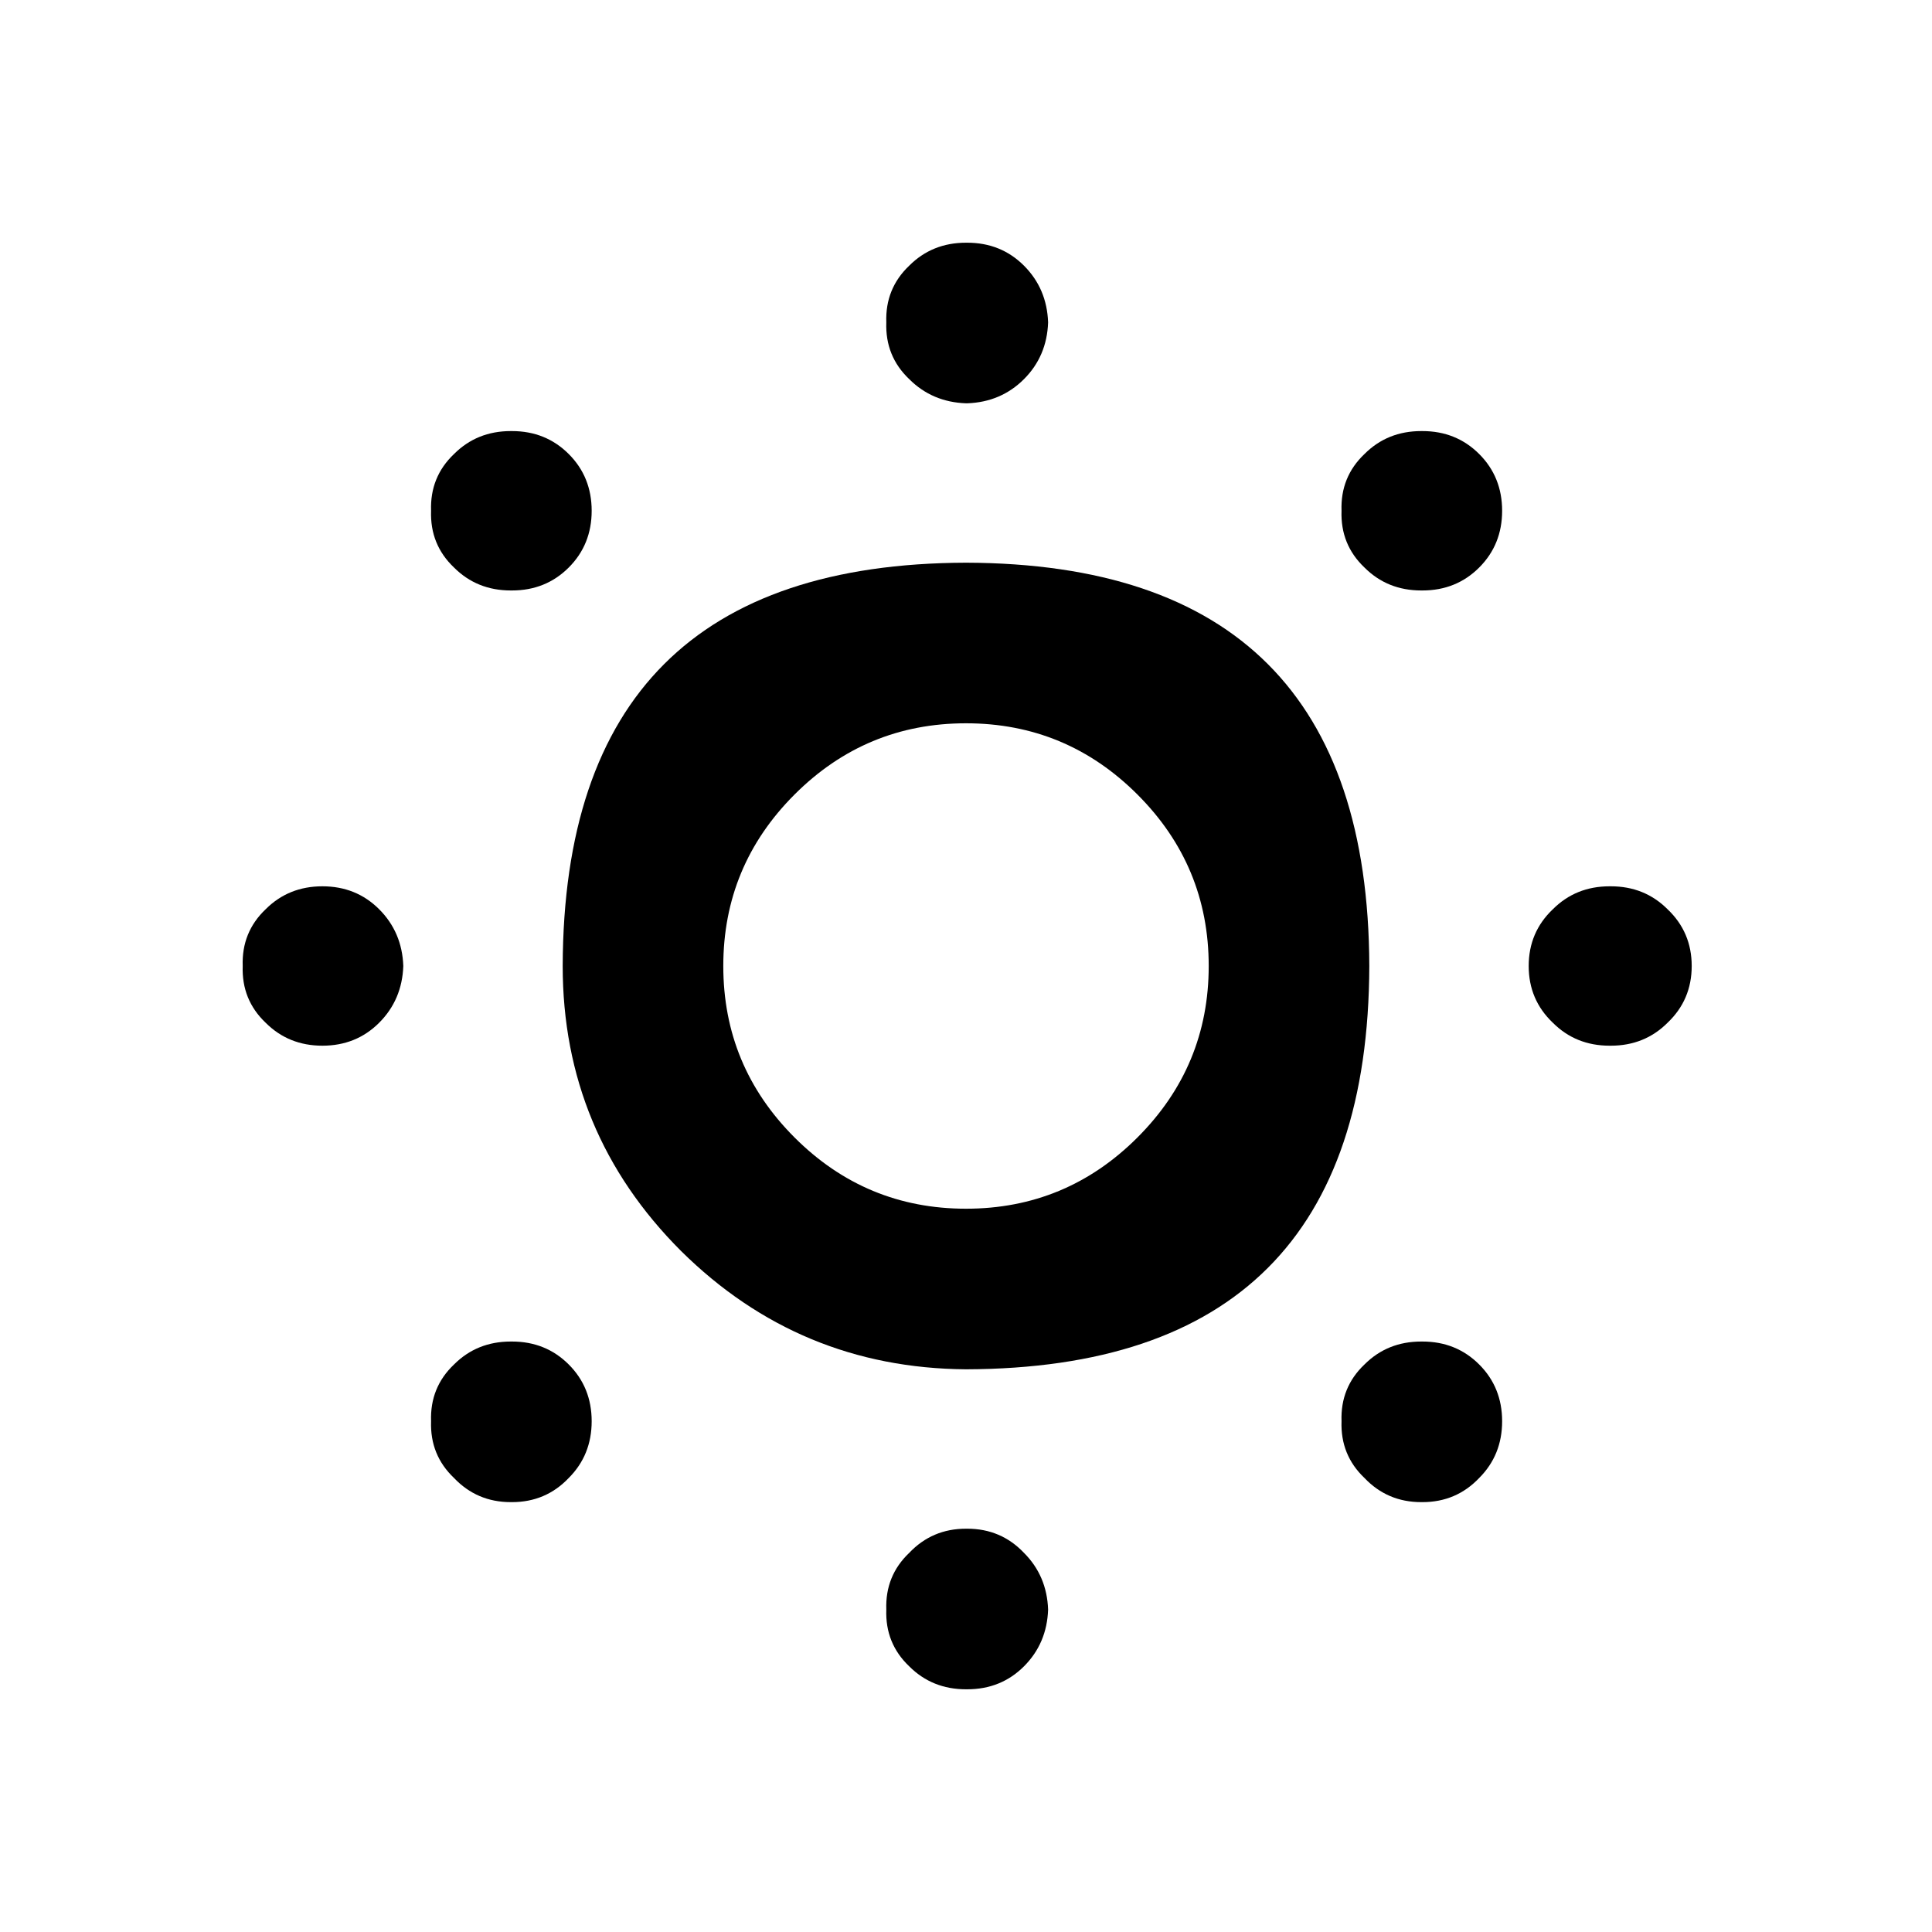
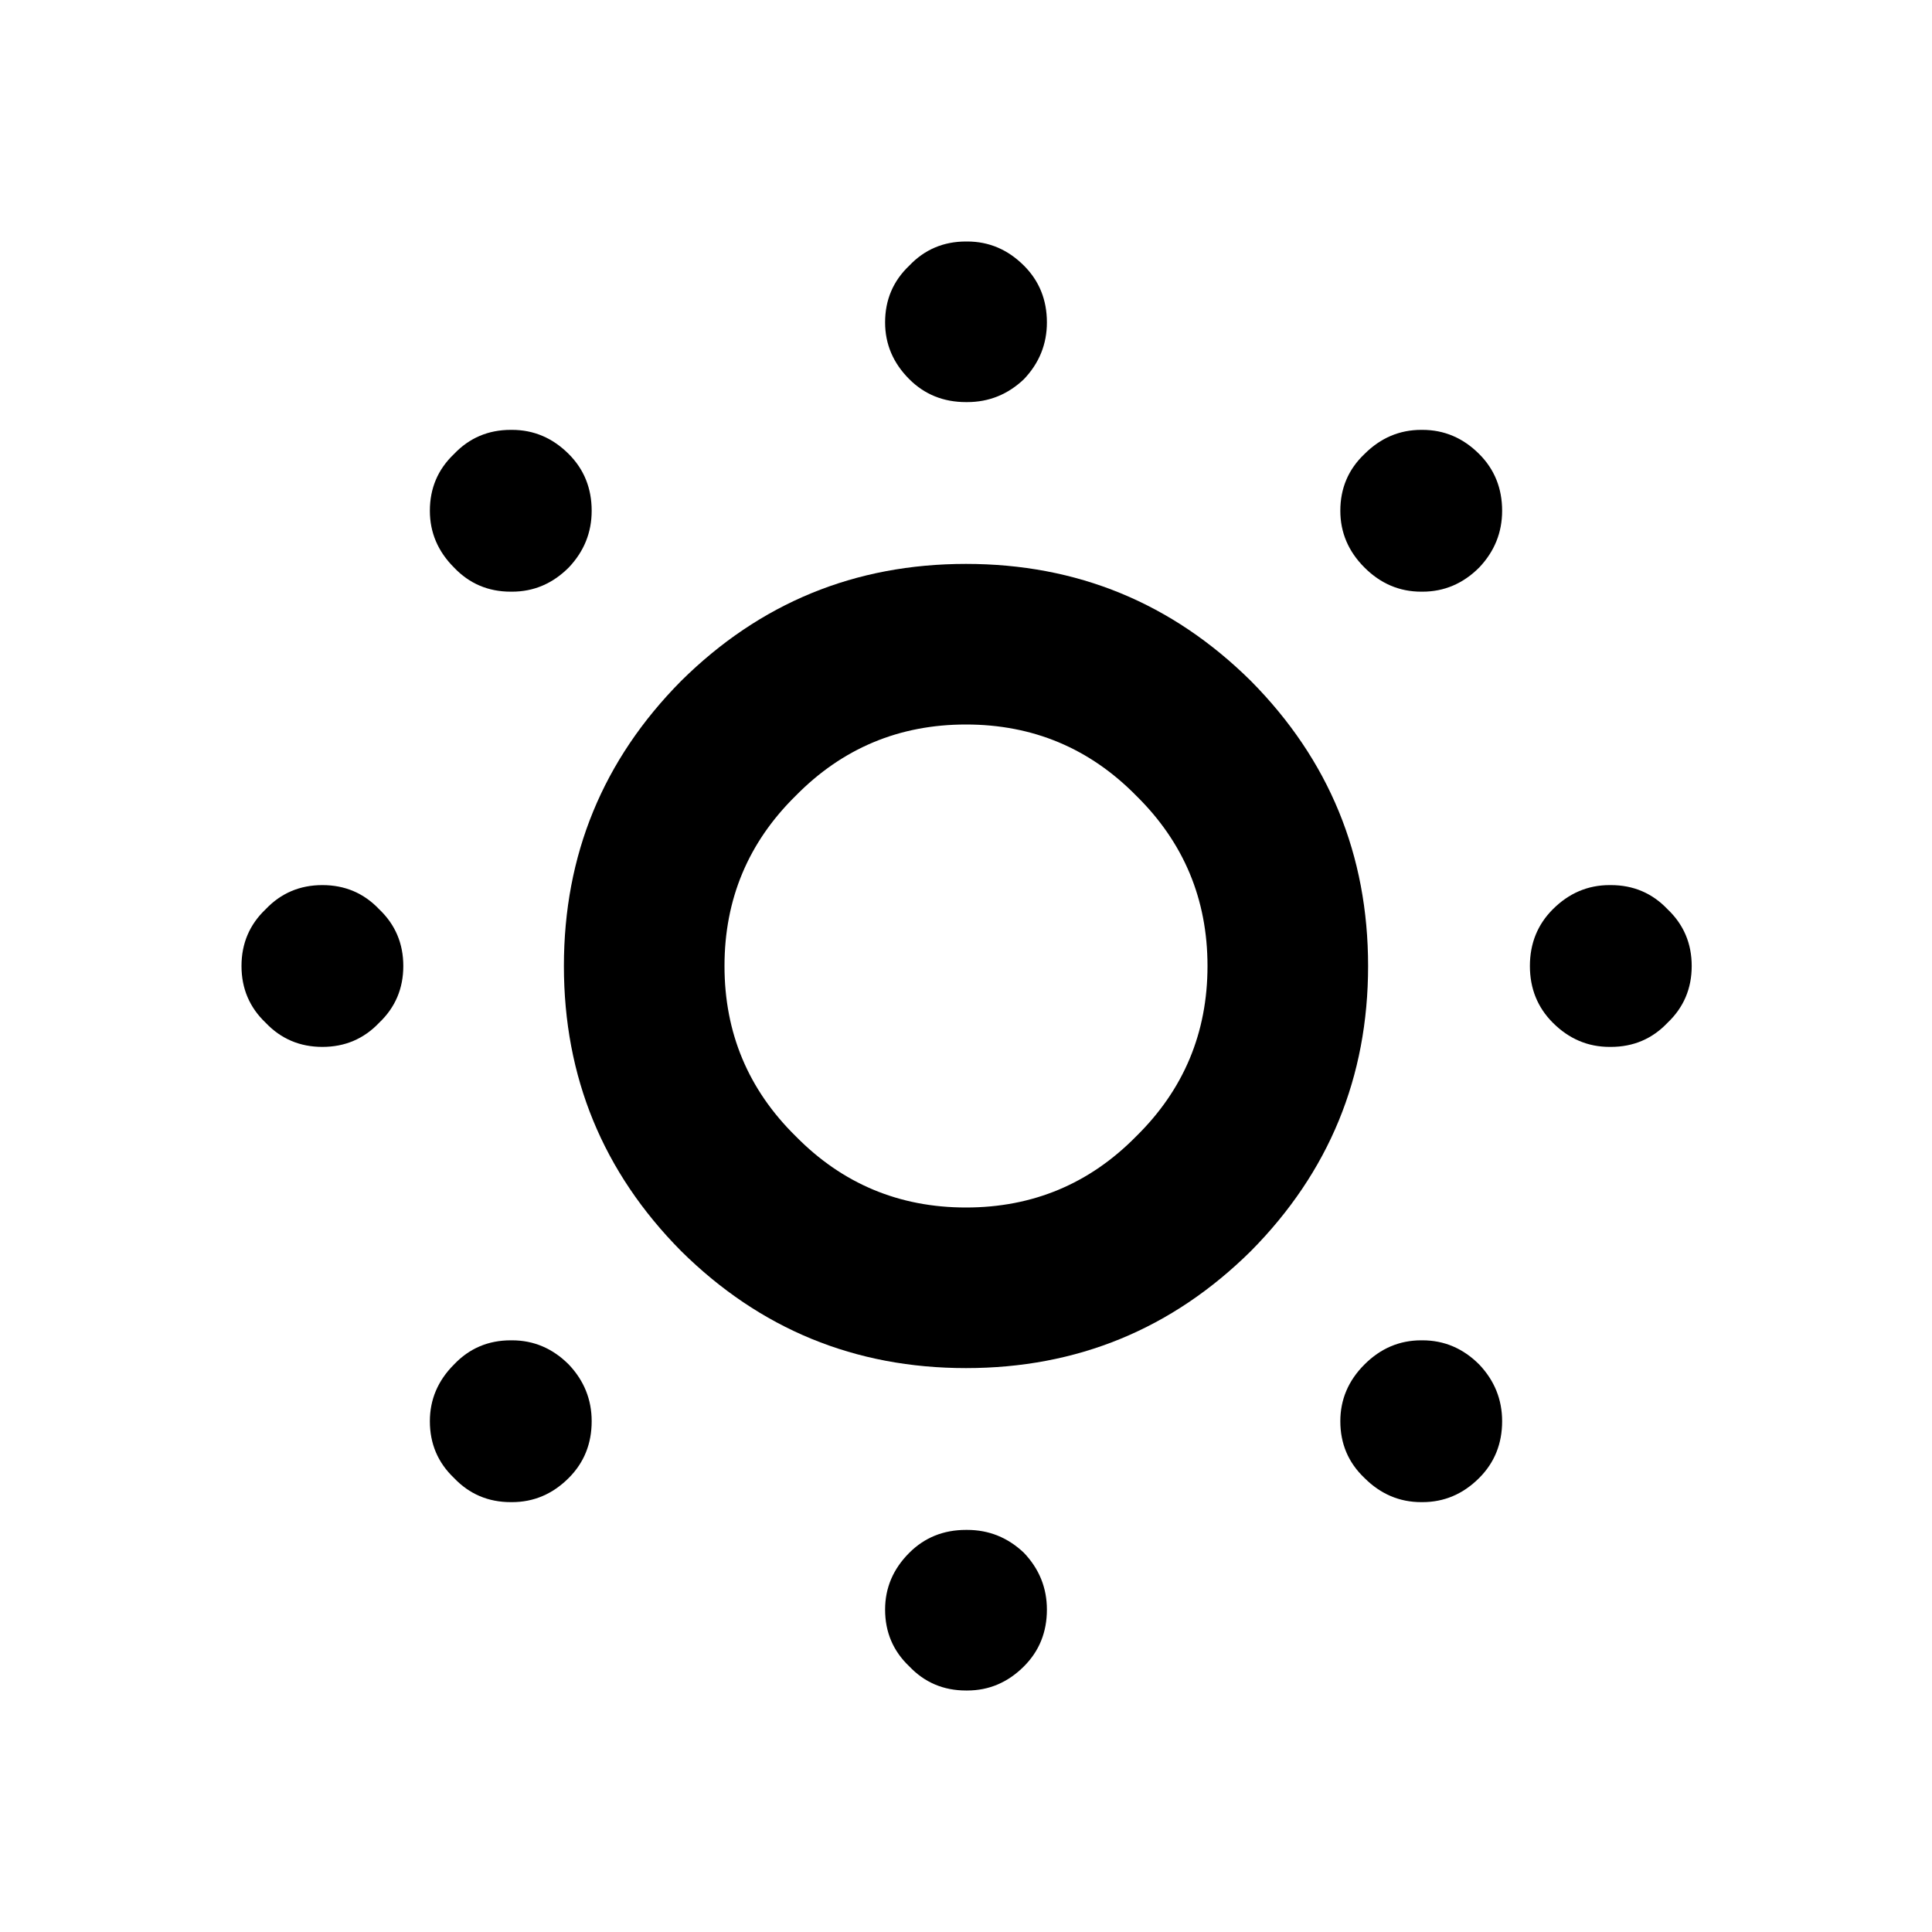
<svg xmlns:ns0="https://www.gtk.org/grappa" width="16" height="16" ns0:version="2">
-   <path d="M11.34 8.00Q11.33 11.33 8.00 11.34Q6.62 11.33 5.64 10.36Q4.66 9.38 4.66 8.00Q4.67 4.67 8.00 4.66Q11.33 4.67 11.34 8.00ZM10.01 8.00Q10.01 7.17 9.42 6.58Q8.83 5.99 8.00 5.99Q7.17 5.99 6.58 6.58Q5.99 7.17 5.99 8.00Q5.99 8.83 6.58 9.42Q7.17 10.01 8.00 10.01Q8.83 10.01 9.42 9.42Q10.01 8.83 10.01 8.00Z" stroke="none" fill="rgb(0,0,0)" ns0:fill="foreground" />
-   <path d="M8.00 2.01L8.01 2.01Q8.29 2.01 8.48 2.20Q8.67 2.39 8.68 2.67Q8.67 2.95 8.48 3.14Q8.29 3.33 8.01 3.34L8.00 3.34Q7.72 3.33 7.53 3.14Q7.33 2.95 7.34 2.67Q7.33 2.39 7.53 2.20Q7.72 2.01 8.00 2.01Z" stroke="none" fill="rgb(0,0,0)" ns0:fill="foreground" />
-   <path d="M13.33 7.34L13.34 7.34Q13.62 7.34 13.81 7.53Q14.01 7.72 14.01 8.00Q14.01 8.28 13.81 8.47Q13.62 8.66 13.34 8.66L13.33 8.66Q13.05 8.66 12.86 8.47Q12.66 8.28 12.66 8.00Q12.66 7.72 12.86 7.53Q13.05 7.34 13.33 7.34Z" stroke="none" fill="rgb(0,0,0)" ns0:fill="foreground" />
-   <path d="M8.00 12.66L8.01 12.66Q8.29 12.66 8.48 12.86Q8.67 13.05 8.68 13.33Q8.67 13.61 8.48 13.80Q8.29 13.99 8.01 13.99L8.00 13.99Q7.72 13.99 7.53 13.80Q7.33 13.61 7.34 13.33Q7.33 13.05 7.53 12.86Q7.72 12.66 8.00 12.66Z" stroke="none" fill="rgb(0,0,0)" ns0:fill="foreground" />
-   <path d="M3.34 8.00L3.34 8.00Q3.33 8.28 3.14 8.47Q2.95 8.66 2.67 8.66Q2.39 8.66 2.20 8.47Q2.00 8.28 2.01 8.00L2.01 8.00Q2.00 7.72 2.20 7.53Q2.39 7.34 2.67 7.34Q2.95 7.34 3.14 7.53Q3.33 7.72 3.34 8.00Z" stroke="none" fill="rgb(0,0,0)" ns0:fill="foreground" />
-   <path d="M11.77 3.57L11.78 3.57Q12.06 3.57 12.25 3.76Q12.44 3.95 12.44 4.23Q12.44 4.51 12.25 4.70Q12.06 4.89 11.78 4.89L11.77 4.89Q11.49 4.89 11.30 4.70Q11.10 4.51 11.11 4.23Q11.10 3.95 11.30 3.76Q11.49 3.57 11.77 3.57Z" stroke="none" fill="rgb(0,0,0)" ns0:fill="foreground" />
-   <path d="M11.77 11.11L11.78 11.11Q12.06 11.11 12.25 11.30Q12.44 11.49 12.44 11.77Q12.44 12.05 12.25 12.24Q12.06 12.44 11.78 12.44L11.77 12.44Q11.49 12.44 11.30 12.24Q11.10 12.05 11.11 11.77Q11.10 11.49 11.30 11.30Q11.49 11.11 11.77 11.11Z" stroke="none" fill="rgb(0,0,0)" ns0:fill="foreground" />
-   <path d="M4.23 11.11L4.24 11.11Q4.52 11.11 4.71 11.30Q4.90 11.49 4.90 11.77Q4.90 12.05 4.71 12.24Q4.52 12.44 4.24 12.44L4.23 12.44Q3.95 12.44 3.76 12.24Q3.56 12.05 3.57 11.77Q3.56 11.49 3.76 11.30Q3.95 11.11 4.23 11.11Z" stroke="none" fill="rgb(0,0,0)" ns0:fill="foreground" />
-   <path d="M4.23 3.57L4.24 3.57Q4.52 3.57 4.71 3.76Q4.90 3.95 4.90 4.23Q4.90 4.51 4.71 4.70Q4.52 4.89 4.24 4.89L4.23 4.89Q3.95 4.89 3.76 4.70Q3.56 4.51 3.57 4.23Q3.56 3.95 3.76 3.76Q3.95 3.57 4.23 3.57Z" stroke="none" fill="rgb(0,0,0)" ns0:fill="foreground" />
+   <path d="M11.33 8.00Q11.33 9.38 10.36 10.36Q9.38 11.33 8.00 11.33Q6.62 11.33 5.64 10.36Q4.67 9.38 4.67 8.00Q4.67 6.62 5.64 5.64Q6.62 4.67 8.00 4.67Q9.38 4.67 10.36 5.64Q11.33 6.62 11.33 8.00ZM10.00 8.00Q10.00 7.17 9.41 6.59Q8.83 6.00 8.00 6.00Q7.17 6.00 6.59 6.59Q6.00 7.17 6.00 8.00Q6.00 8.83 6.59 9.41Q7.17 10.00 8.00 10.00Q8.83 10.00 9.41 9.41Q10.00 8.83 10.00 8.00Z" stroke="none" fill="rgb(0,0,0)" ns0:fill="foreground" />
+   <path d="M8.00 2.00L8.01 2.00Q8.28 2.00 8.48 2.20Q8.67 2.39 8.67 2.67Q8.67 2.94 8.48 3.14Q8.28 3.33 8.01 3.33L8.00 3.33Q7.72 3.33 7.53 3.14Q7.33 2.94 7.33 2.67Q7.33 2.39 7.53 2.20Q7.72 2.00 8.00 2.00Z" stroke="none" fill="rgb(0,0,0)" ns0:fill="foreground" />
+   <path d="M13.33 7.33L13.34 7.33Q13.62 7.33 13.81 7.53Q14.01 7.72 14.01 8.00Q14.01 8.28 13.81 8.47Q13.62 8.67 13.34 8.67L13.33 8.67Q13.06 8.67 12.86 8.47Q12.67 8.28 12.67 8.00Q12.67 7.72 12.86 7.53Q13.06 7.33 13.33 7.33Z" stroke="none" fill="rgb(0,0,0)" ns0:fill="foreground" />
+   <path d="M8.00 12.67L8.01 12.67Q8.28 12.67 8.48 12.86Q8.67 13.06 8.67 13.33Q8.67 13.61 8.48 13.80Q8.28 14.00 8.01 14.00L8.00 14.00Q7.72 14.00 7.53 13.80Q7.33 13.61 7.33 13.33Q7.33 13.06 7.53 12.86Q7.72 12.67 8.00 12.67Z" stroke="none" fill="rgb(0,0,0)" ns0:fill="foreground" />
+   <path d="M2.67 7.33L2.67 7.33Q2.95 7.33 3.14 7.53Q3.34 7.72 3.34 8.00Q3.34 8.28 3.14 8.47Q2.95 8.67 2.67 8.67L2.67 8.67Q2.39 8.67 2.20 8.47Q2.00 8.28 2.00 8.00Q2.00 7.72 2.20 7.53Q2.39 7.33 2.67 7.33Z" stroke="none" fill="rgb(0,0,0)" ns0:fill="foreground" />
+   <path d="M11.77 3.56L11.78 3.56Q12.05 3.56 12.25 3.76Q12.44 3.95 12.44 4.23Q12.44 4.50 12.25 4.70Q12.05 4.90 11.78 4.90L11.77 4.90Q11.50 4.90 11.30 4.70Q11.10 4.50 11.10 4.23Q11.10 3.95 11.30 3.76Q11.50 3.56 11.77 3.56Z" stroke="none" fill="rgb(0,0,0)" ns0:fill="foreground" />
+   <path d="M11.77 11.10L11.78 11.10Q12.05 11.10 12.25 11.30Q12.44 11.50 12.44 11.77Q12.44 12.05 12.25 12.24Q12.05 12.44 11.78 12.44L11.77 12.44Q11.50 12.44 11.30 12.24Q11.10 12.05 11.10 11.77Q11.10 11.50 11.30 11.30Q11.50 11.10 11.77 11.10Z" stroke="none" fill="rgb(0,0,0)" ns0:fill="foreground" />
+   <path d="M4.23 11.10L4.24 11.10Q4.51 11.10 4.71 11.30Q4.90 11.50 4.90 11.77Q4.90 12.05 4.71 12.24Q4.51 12.44 4.24 12.44L4.23 12.44Q3.95 12.44 3.76 12.24Q3.56 12.05 3.56 11.77Q3.56 11.50 3.76 11.30Q3.95 11.10 4.23 11.10Z" stroke="none" fill="rgb(0,0,0)" ns0:fill="foreground" />
+   <path d="M4.23 3.56L4.24 3.56Q4.51 3.56 4.71 3.76Q4.90 3.95 4.90 4.23Q4.90 4.50 4.71 4.70Q4.51 4.90 4.24 4.90L4.23 4.90Q3.95 4.90 3.76 4.70Q3.56 4.50 3.56 4.23Q3.56 3.95 3.76 3.76Q3.95 3.56 4.23 3.56Z" stroke="none" fill="rgb(0,0,0)" ns0:fill="foreground" />
</svg>
